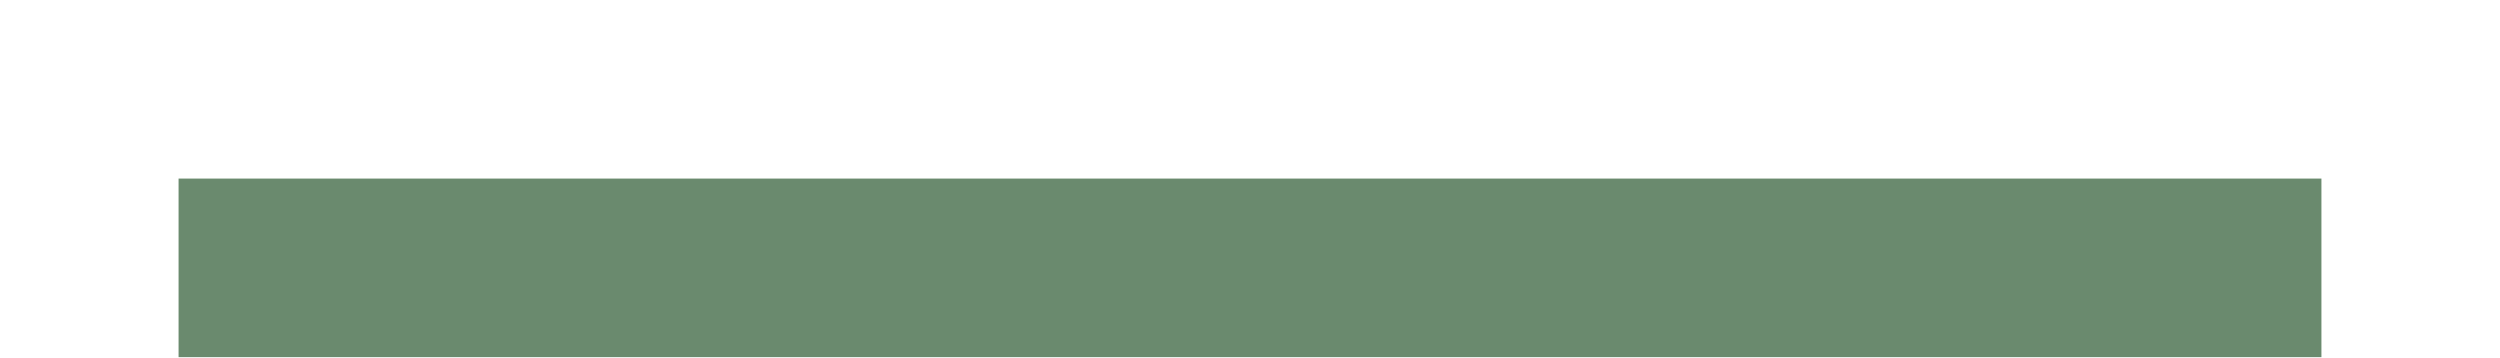
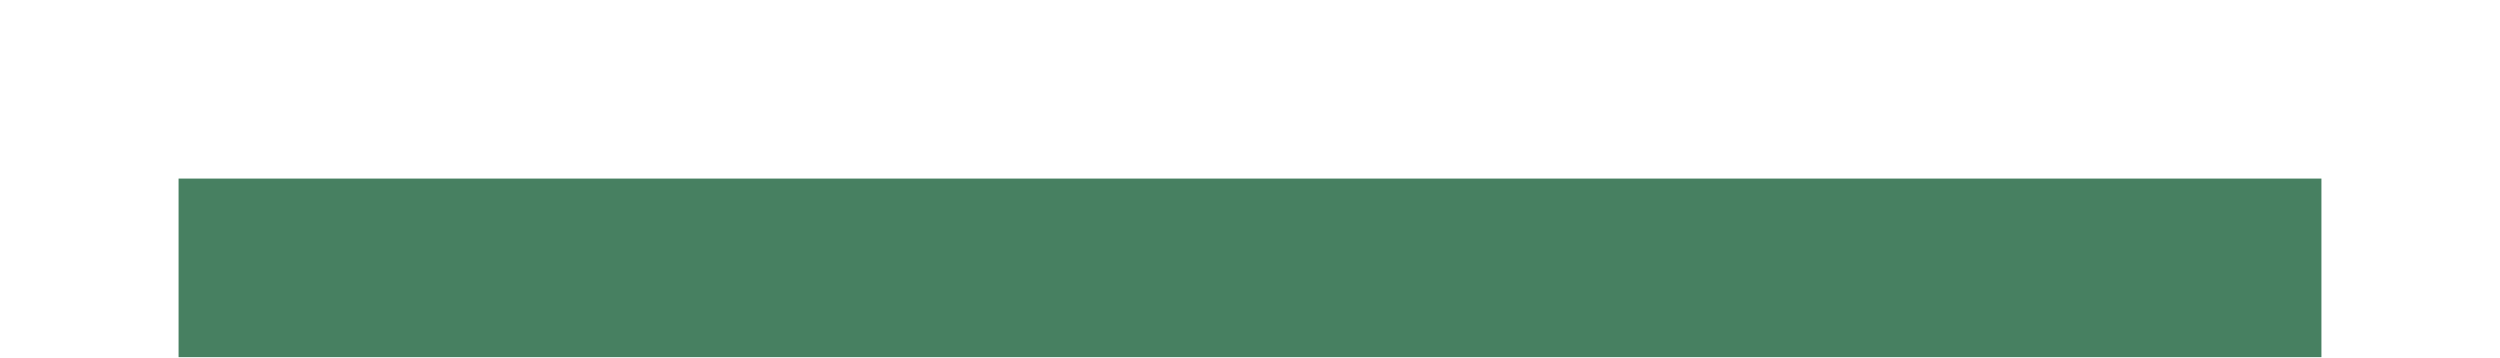
<svg xmlns="http://www.w3.org/2000/svg" width="28" height="4" id="svg11300" version="1.0" style="display:inline;enable-background:new">
  <defs id="defs3" />
  <g style="display:inline" id="layer1" transform="translate(0,-296)">
-     <rect style="opacity:1;fill:#6a8a6e;fill-opacity:1;stroke:none" id="rect4270-9" width="24" height="2" x="2" y="298" />
+     <rect style="opacity:1;fill:#478061;fill-opacity:1;stroke:none" id="rect4270-9" width="24" height="2" x="2" y="298" />
  </g>
</svg>
